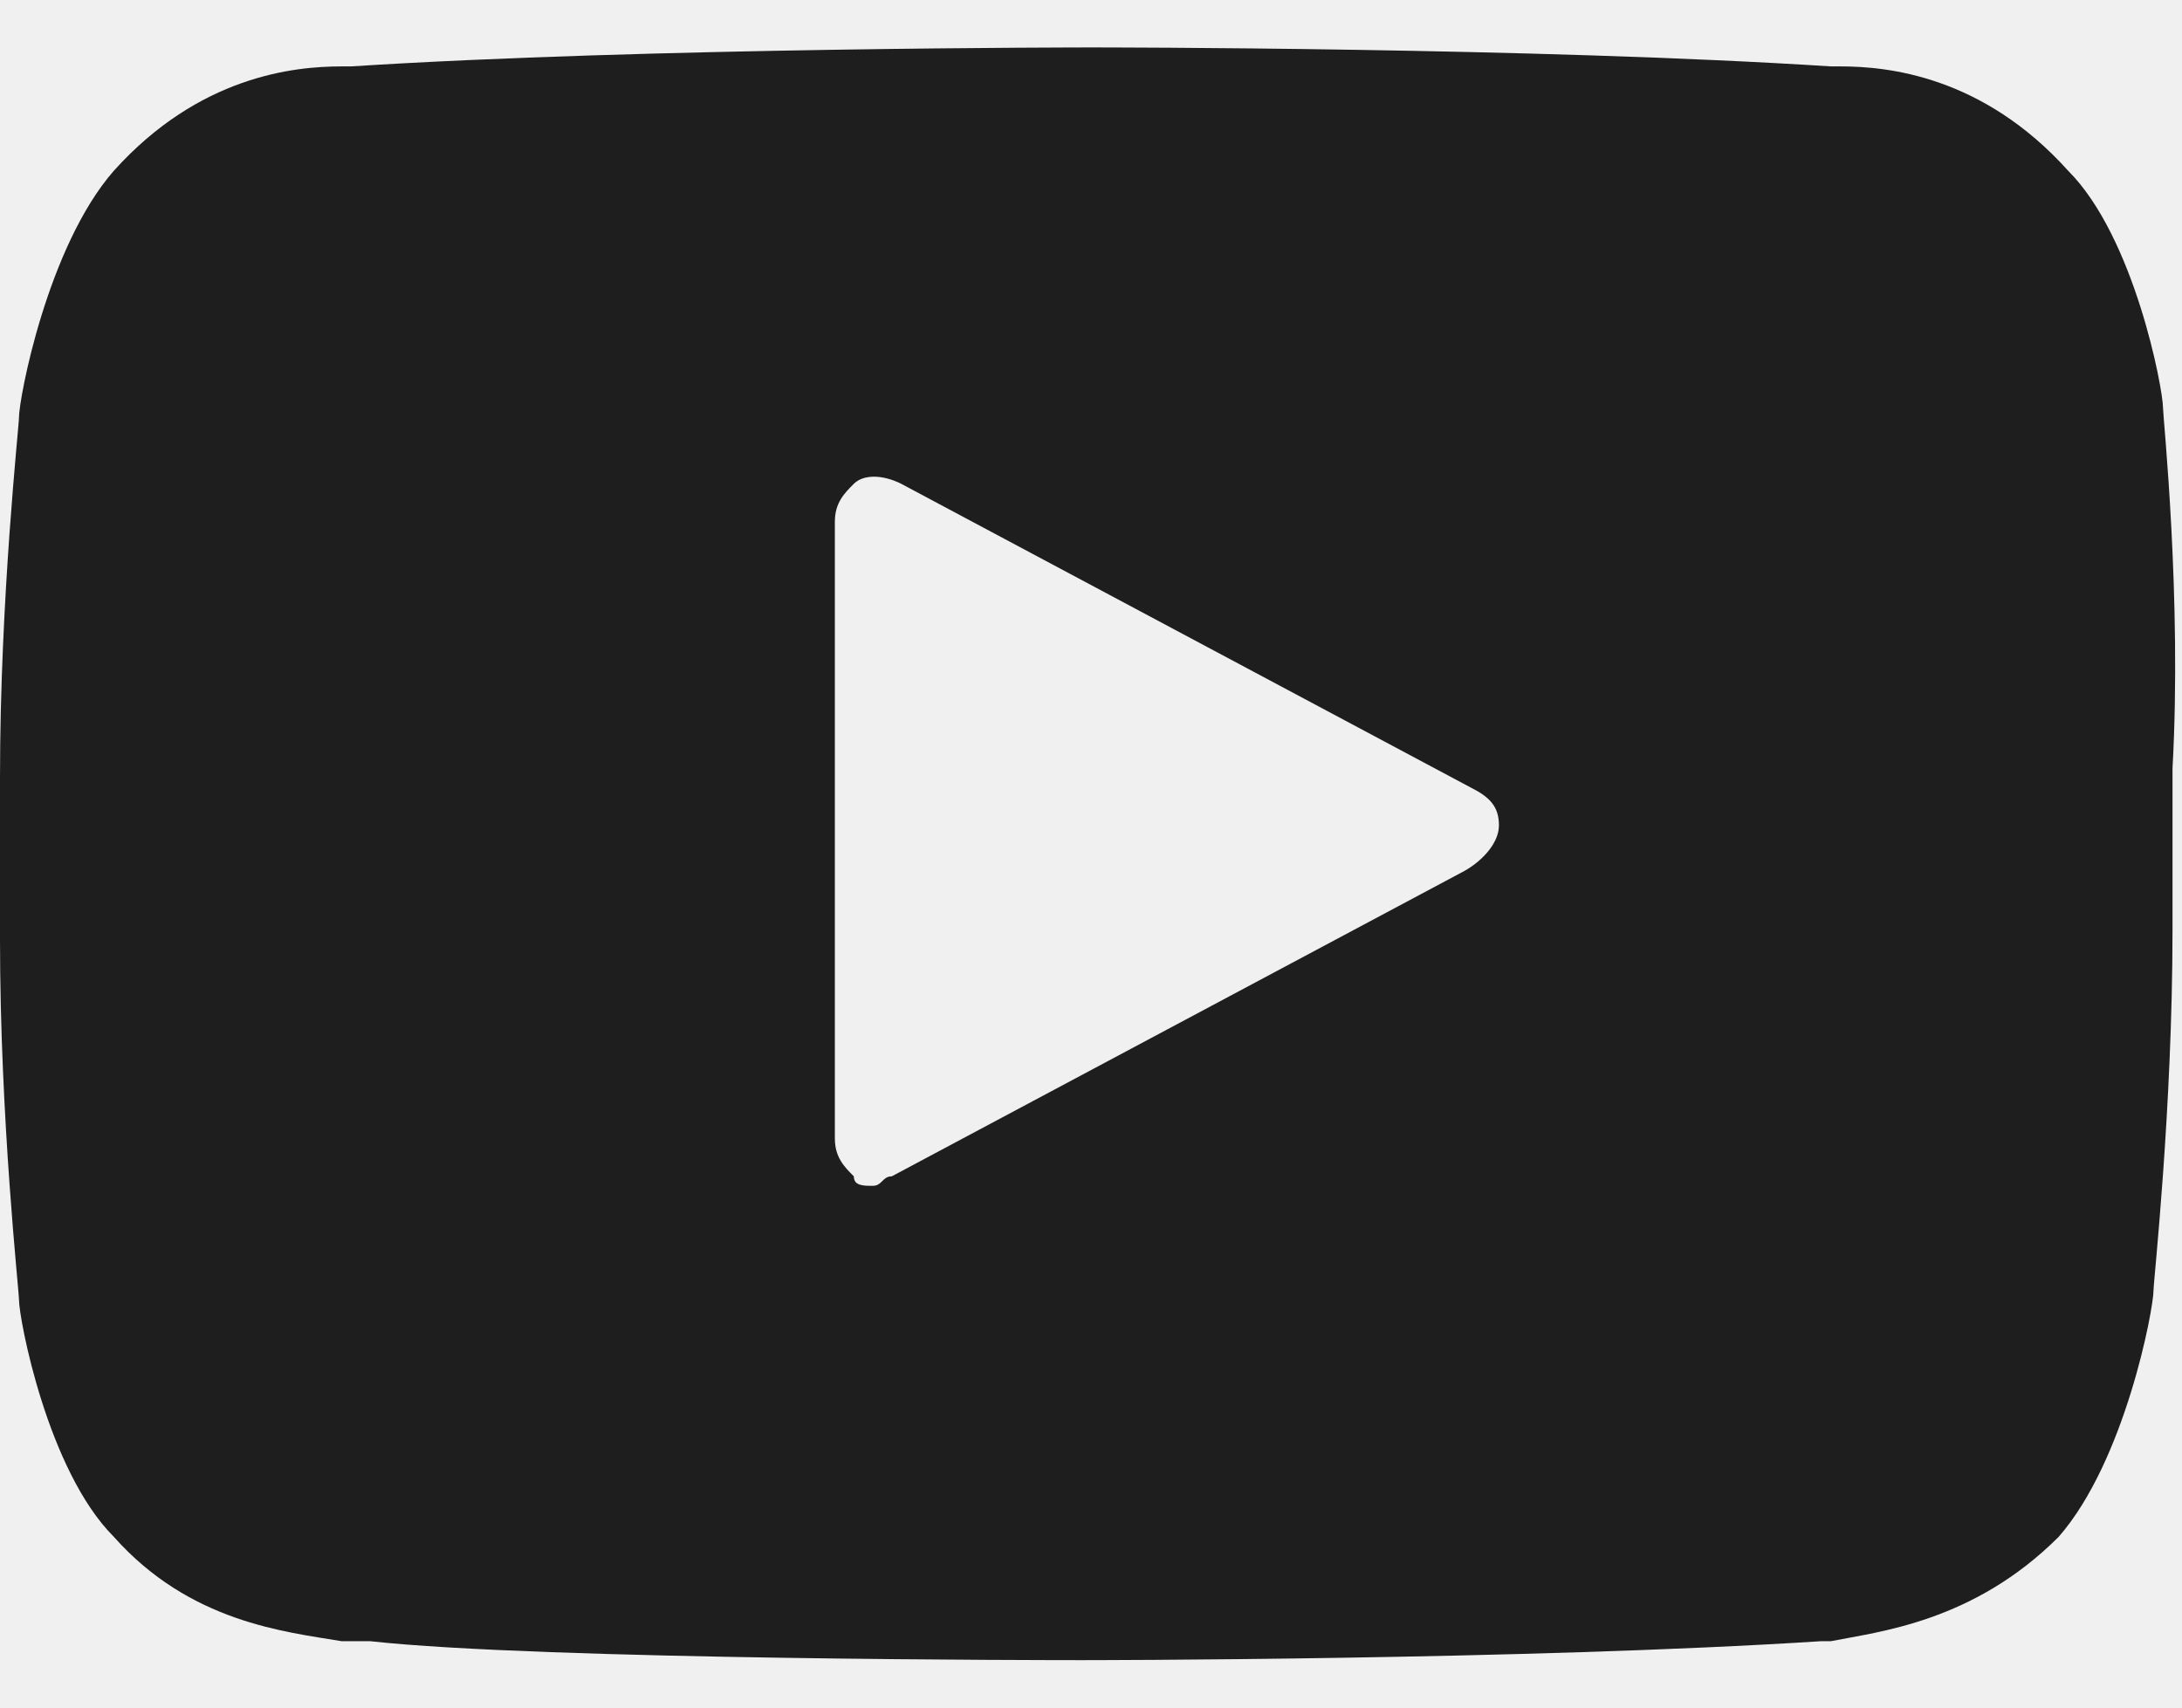
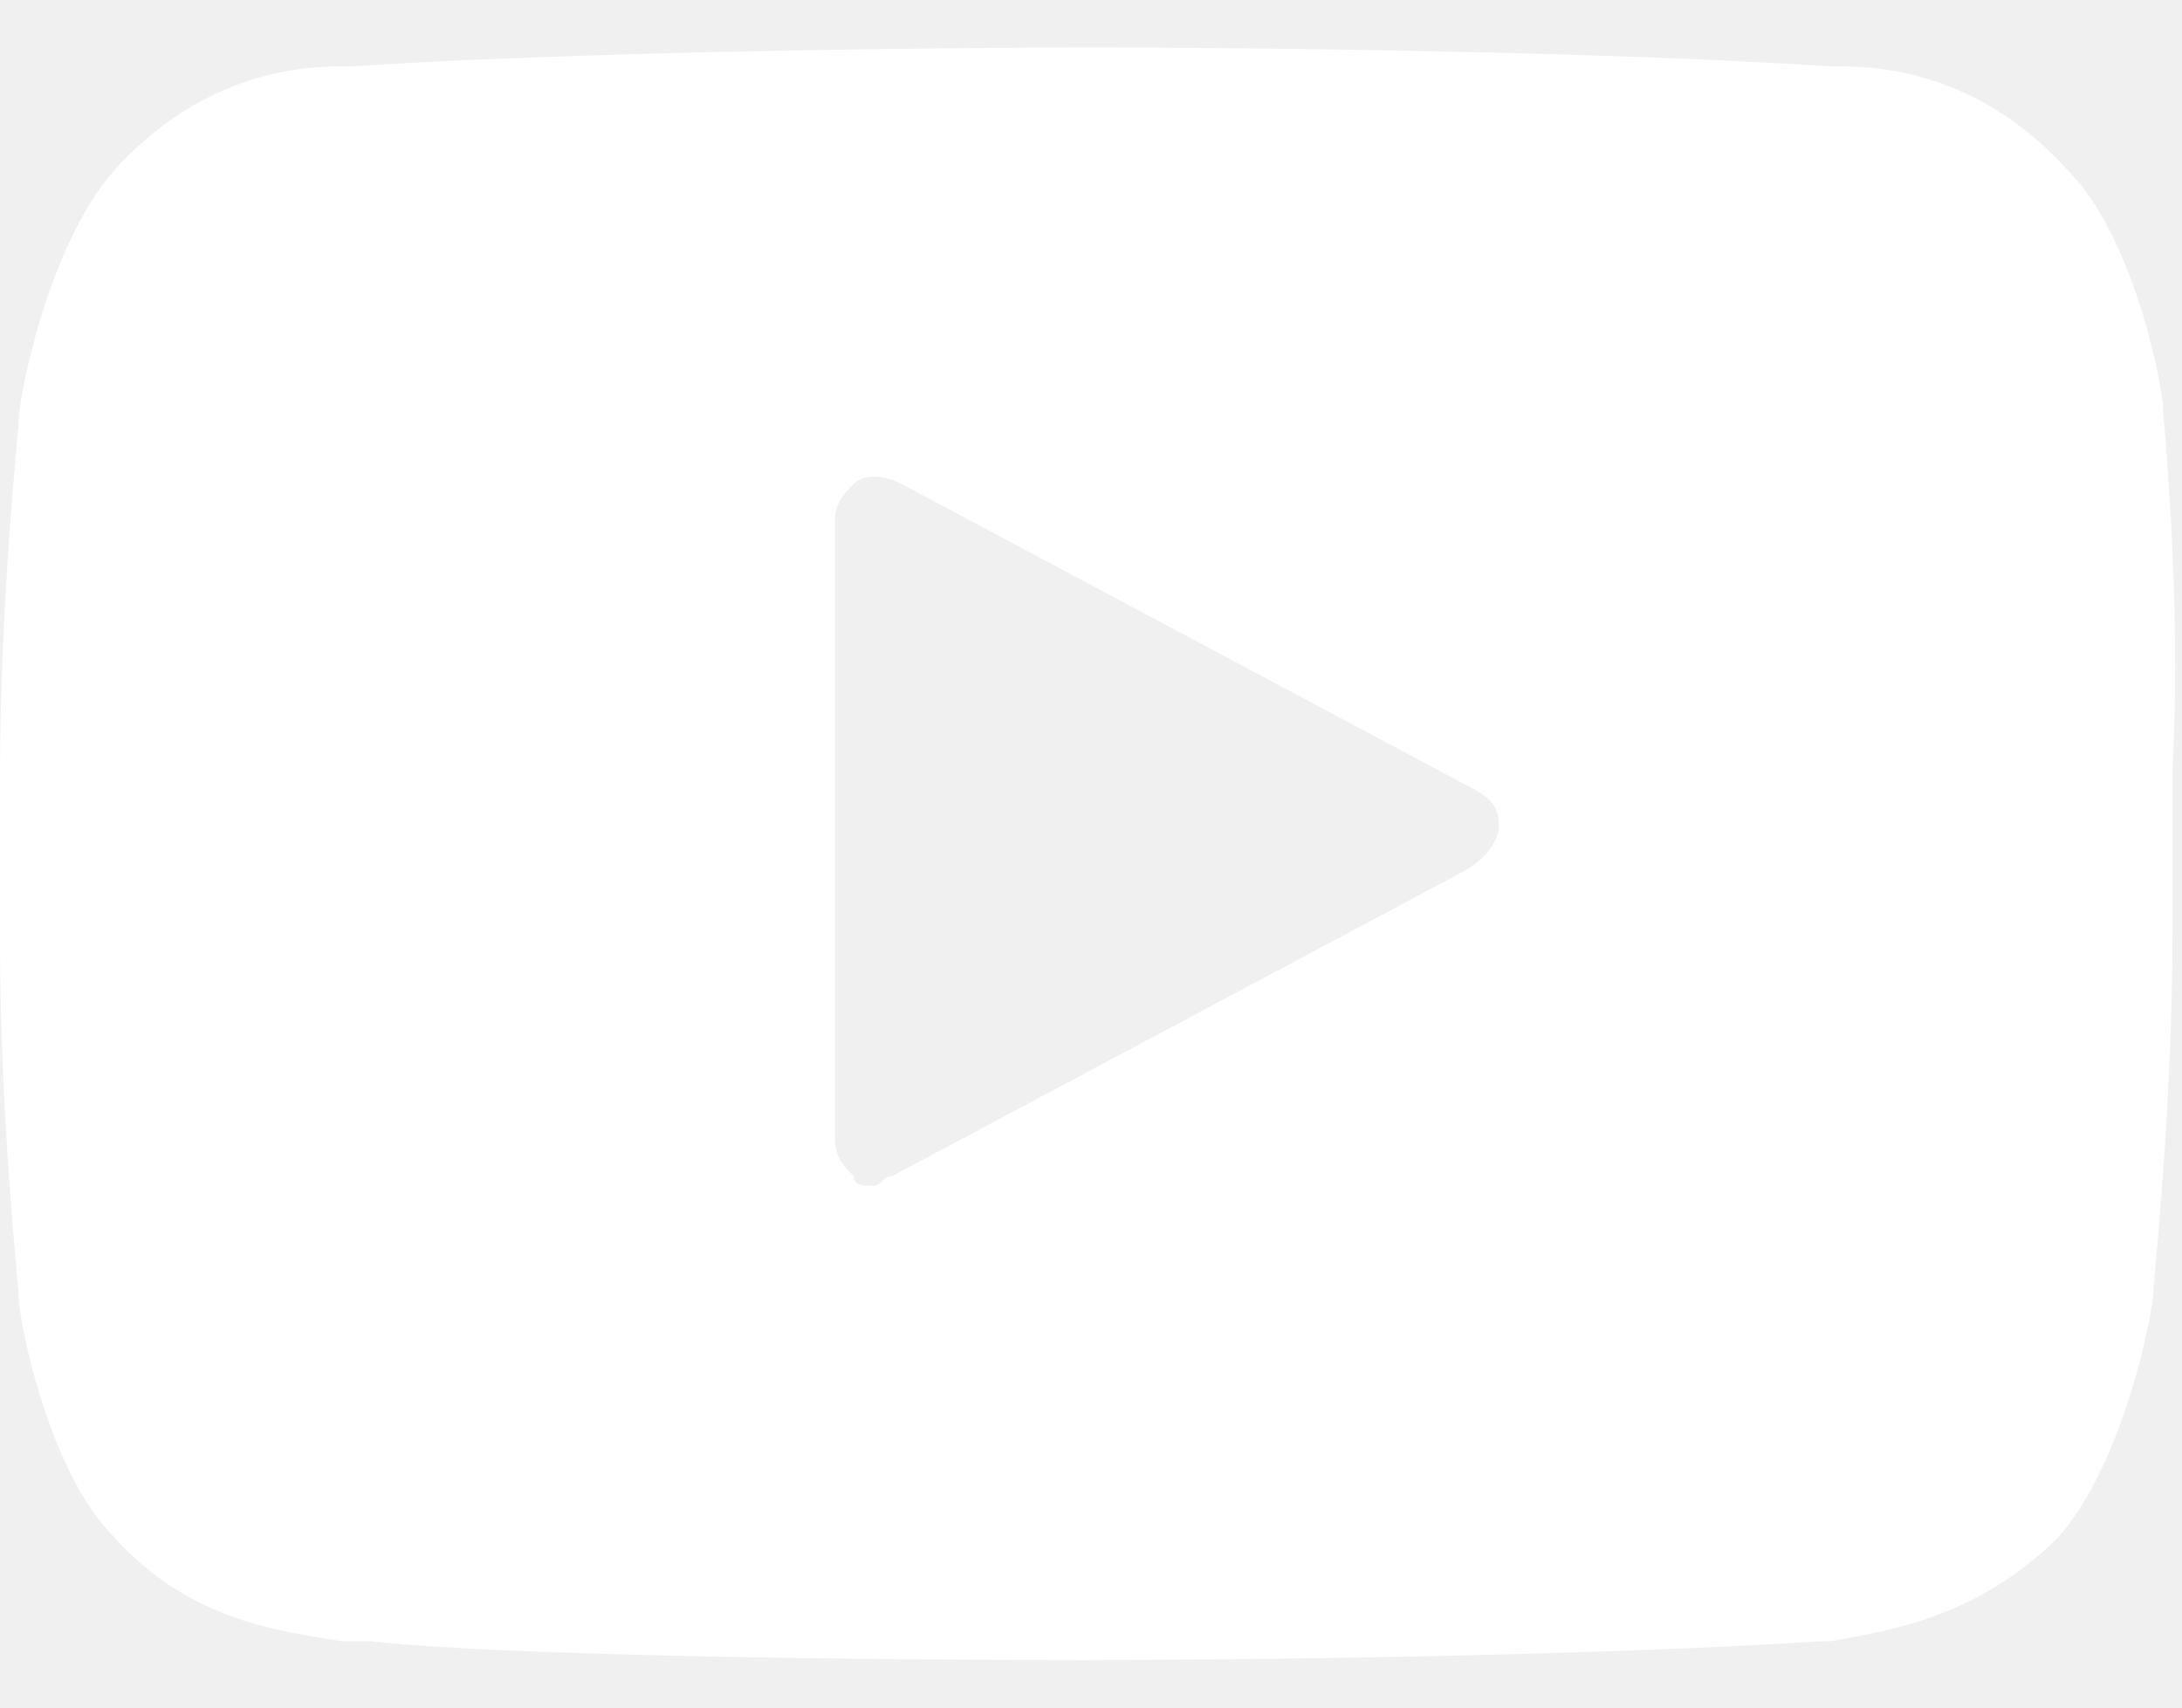
<svg xmlns="http://www.w3.org/2000/svg" width="23" height="18" viewBox="0 0 23 18" fill="none">
-   <path d="M22.8 4.3C22.8 4.1 22.5 2.5 21.8 1.8C20.9 0.8 19.9 0.7 19.4 0.7H19.3C16.2 0.5 11.6 0.5 11.5 0.5C11.5 0.5 6.8 0.5 3.7 0.7H3.6C3.1 0.7 2.1 0.8 1.2 1.8C0.5 2.6 0.2 4.2 0.2 4.4C0.2 4.5 0 6.3 0 8.2V9.9C0 11.8 0.2 13.6 0.2 13.7C0.2 13.9 0.5 15.5 1.2 16.2C2 17.1 3 17.2 3.6 17.3C3.7 17.3 3.8 17.3 3.9 17.3C5.7 17.5 11.2 17.5 11.4 17.5C11.4 17.5 16.1 17.5 19.2 17.3H19.3C19.8 17.2 20.8 17.1 21.7 16.2C22.4 15.4 22.7 13.8 22.7 13.6C22.7 13.5 22.9 11.7 22.9 9.8V8.1C23 6.3 22.8 4.4 22.8 4.3ZM15.4 9.2L9.4 12.4C9.3 12.4 9.3 12.5 9.2 12.5C9.1 12.5 9 12.5 9 12.4C8.9 12.3 8.8 12.2 8.8 12V5.5C8.8 5.3 8.9 5.2 9 5.1C9.1 5 9.3 5 9.5 5.1L15.5 8.3C15.7 8.4 15.8 8.5 15.8 8.7C15.8 8.9 15.6 9.1 15.4 9.2Z" fill="#1E1E1E" />
+   <path d="M22.8 4.3C22.8 4.1 22.5 2.5 21.8 1.8C20.9 0.8 19.9 0.7 19.4 0.7H19.3C16.2 0.5 11.6 0.5 11.5 0.5C11.5 0.5 6.8 0.5 3.7 0.7H3.6C3.1 0.7 2.1 0.8 1.2 1.8C0.5 2.6 0.2 4.2 0.2 4.4C0.2 4.5 0 6.3 0 8.2V9.9C0 11.8 0.2 13.6 0.2 13.7C0.2 13.9 0.5 15.5 1.2 16.2C2 17.1 3 17.2 3.6 17.3C3.7 17.3 3.8 17.3 3.9 17.3C5.7 17.5 11.2 17.5 11.4 17.5C11.4 17.5 16.1 17.5 19.2 17.3H19.3C19.8 17.2 20.8 17.1 21.7 16.2C22.4 15.4 22.7 13.8 22.7 13.6C22.7 13.5 22.9 11.7 22.9 9.8V8.1C23 6.3 22.8 4.4 22.8 4.3ZM15.4 9.2L9.4 12.4C9.3 12.4 9.3 12.5 9.2 12.5C9.1 12.5 9 12.5 9 12.4C8.9 12.3 8.8 12.2 8.8 12V5.5C8.8 5.3 8.9 5.2 9 5.1C9.1 5 9.3 5 9.5 5.1L15.5 8.3C15.7 8.4 15.8 8.5 15.8 8.7C15.8 8.9 15.6 9.1 15.4 9.2Z" fill="white" />
</svg>
